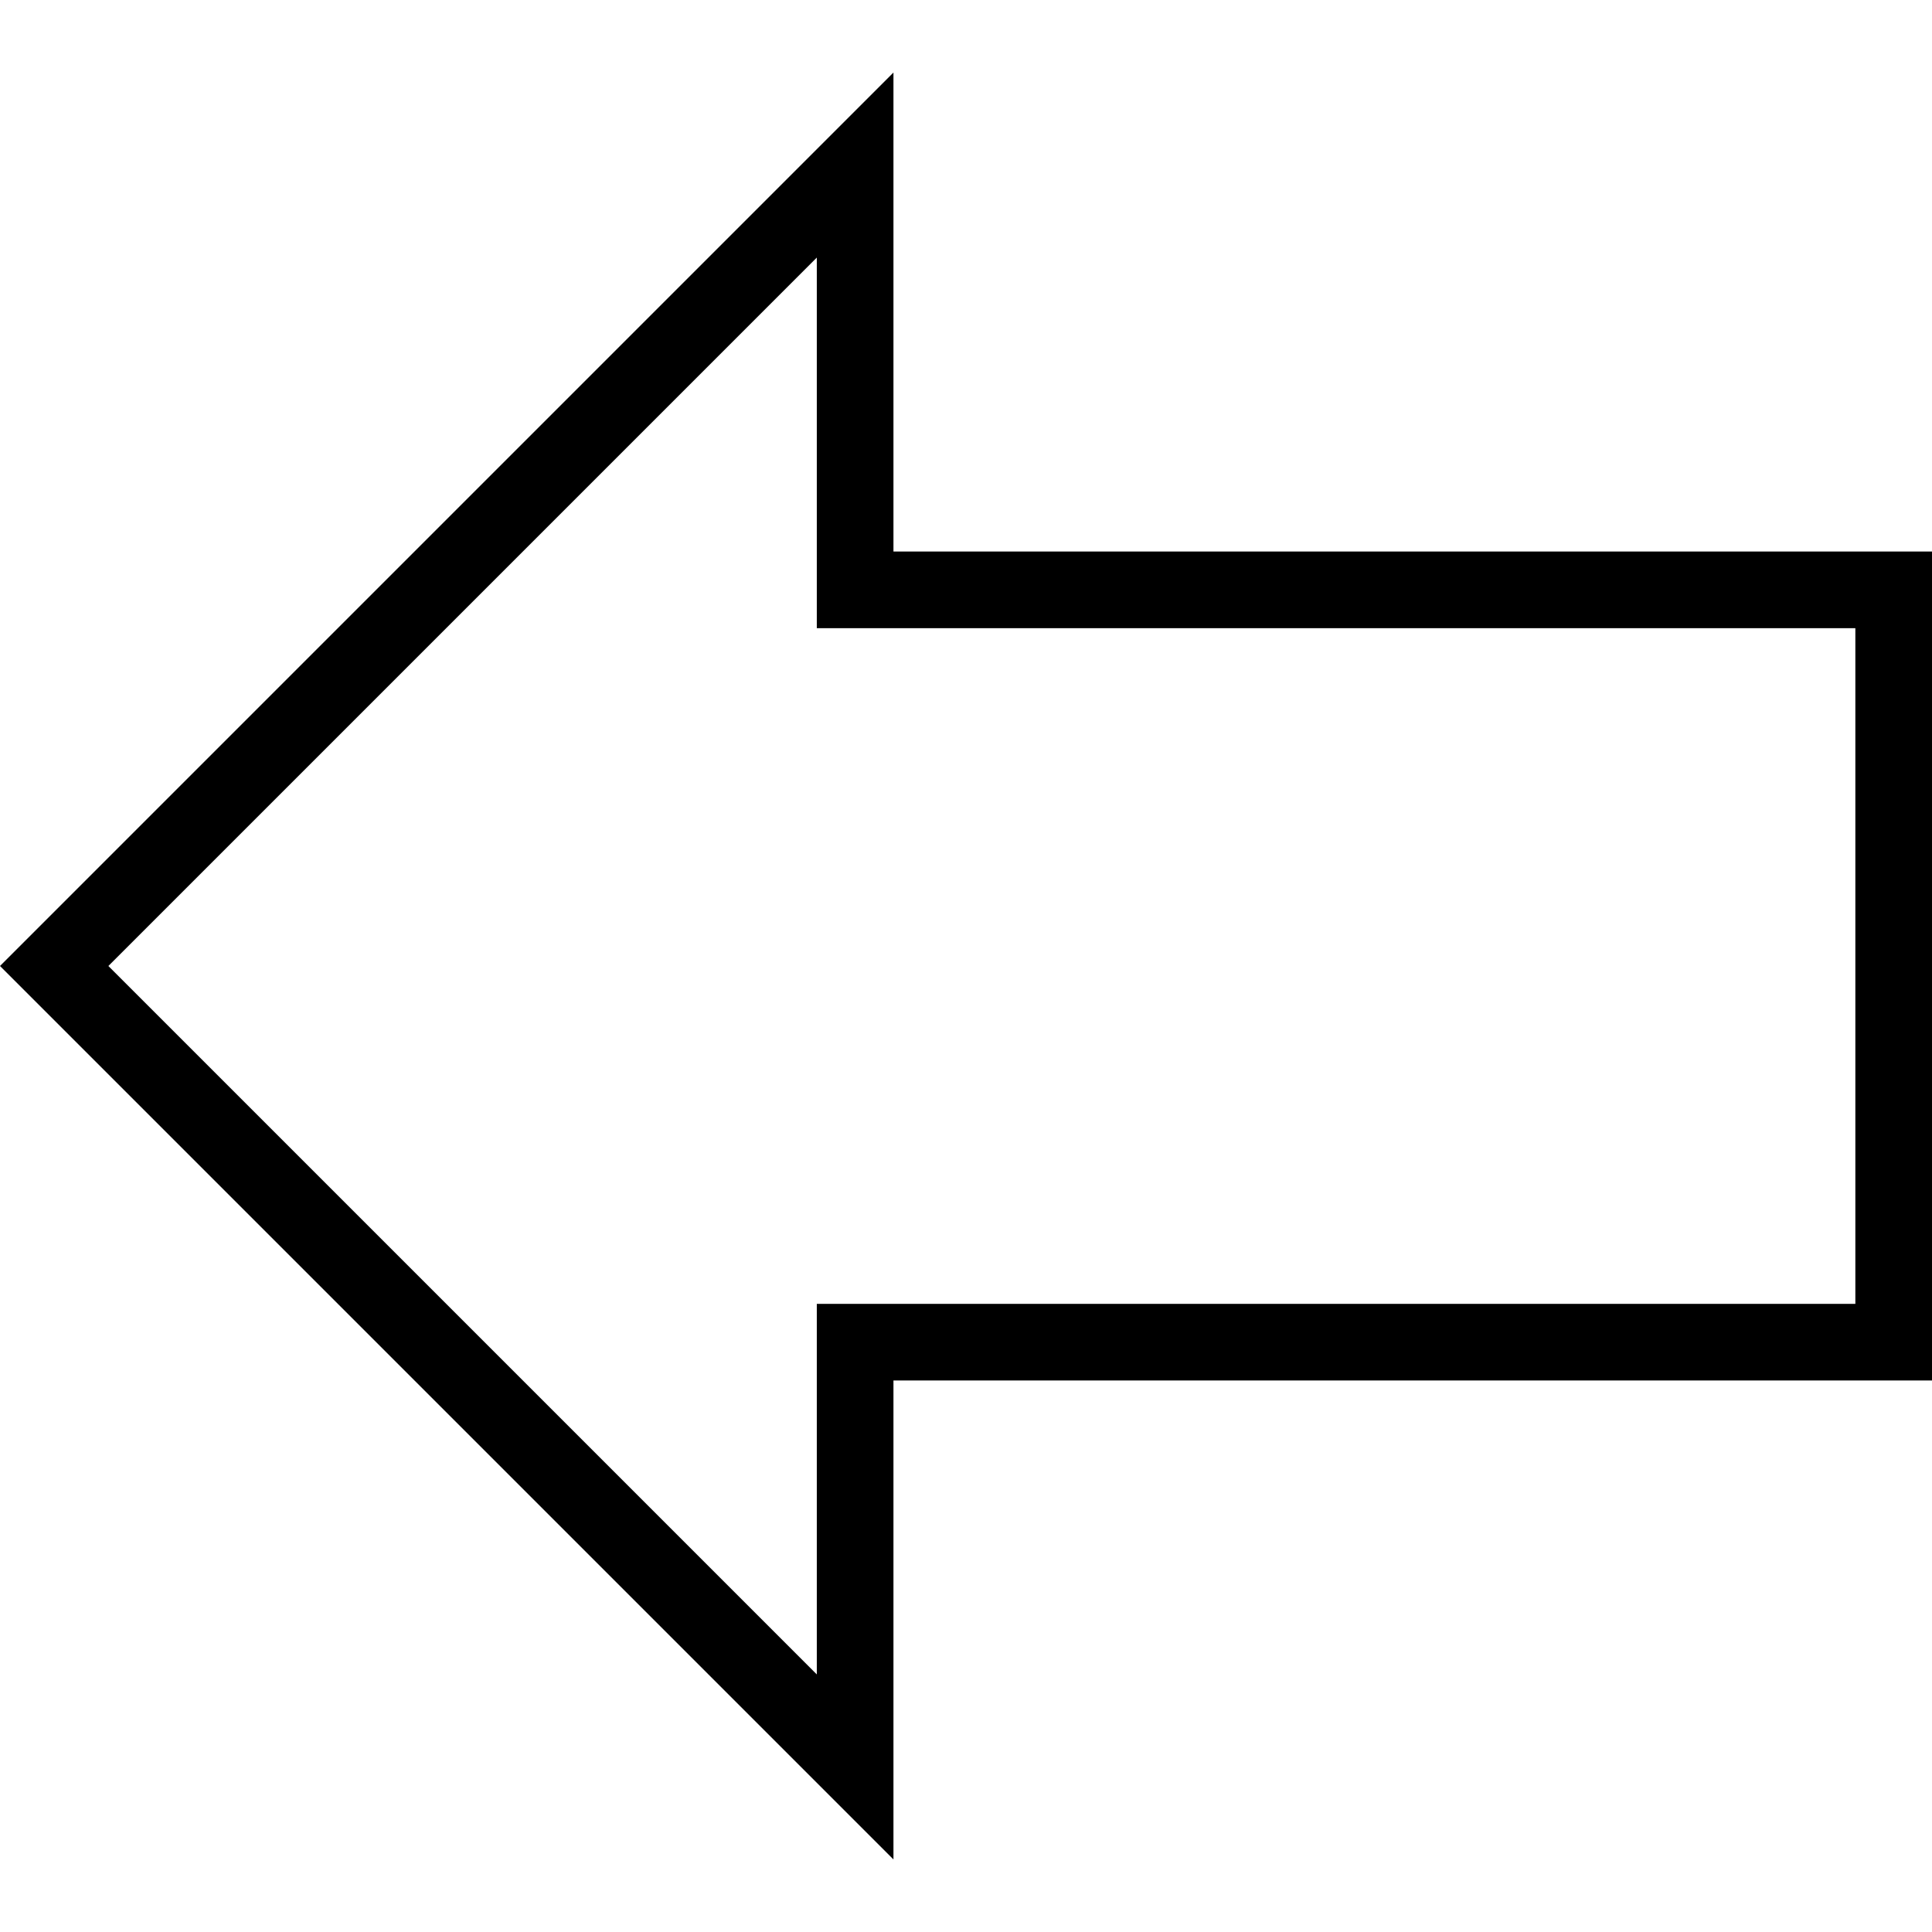
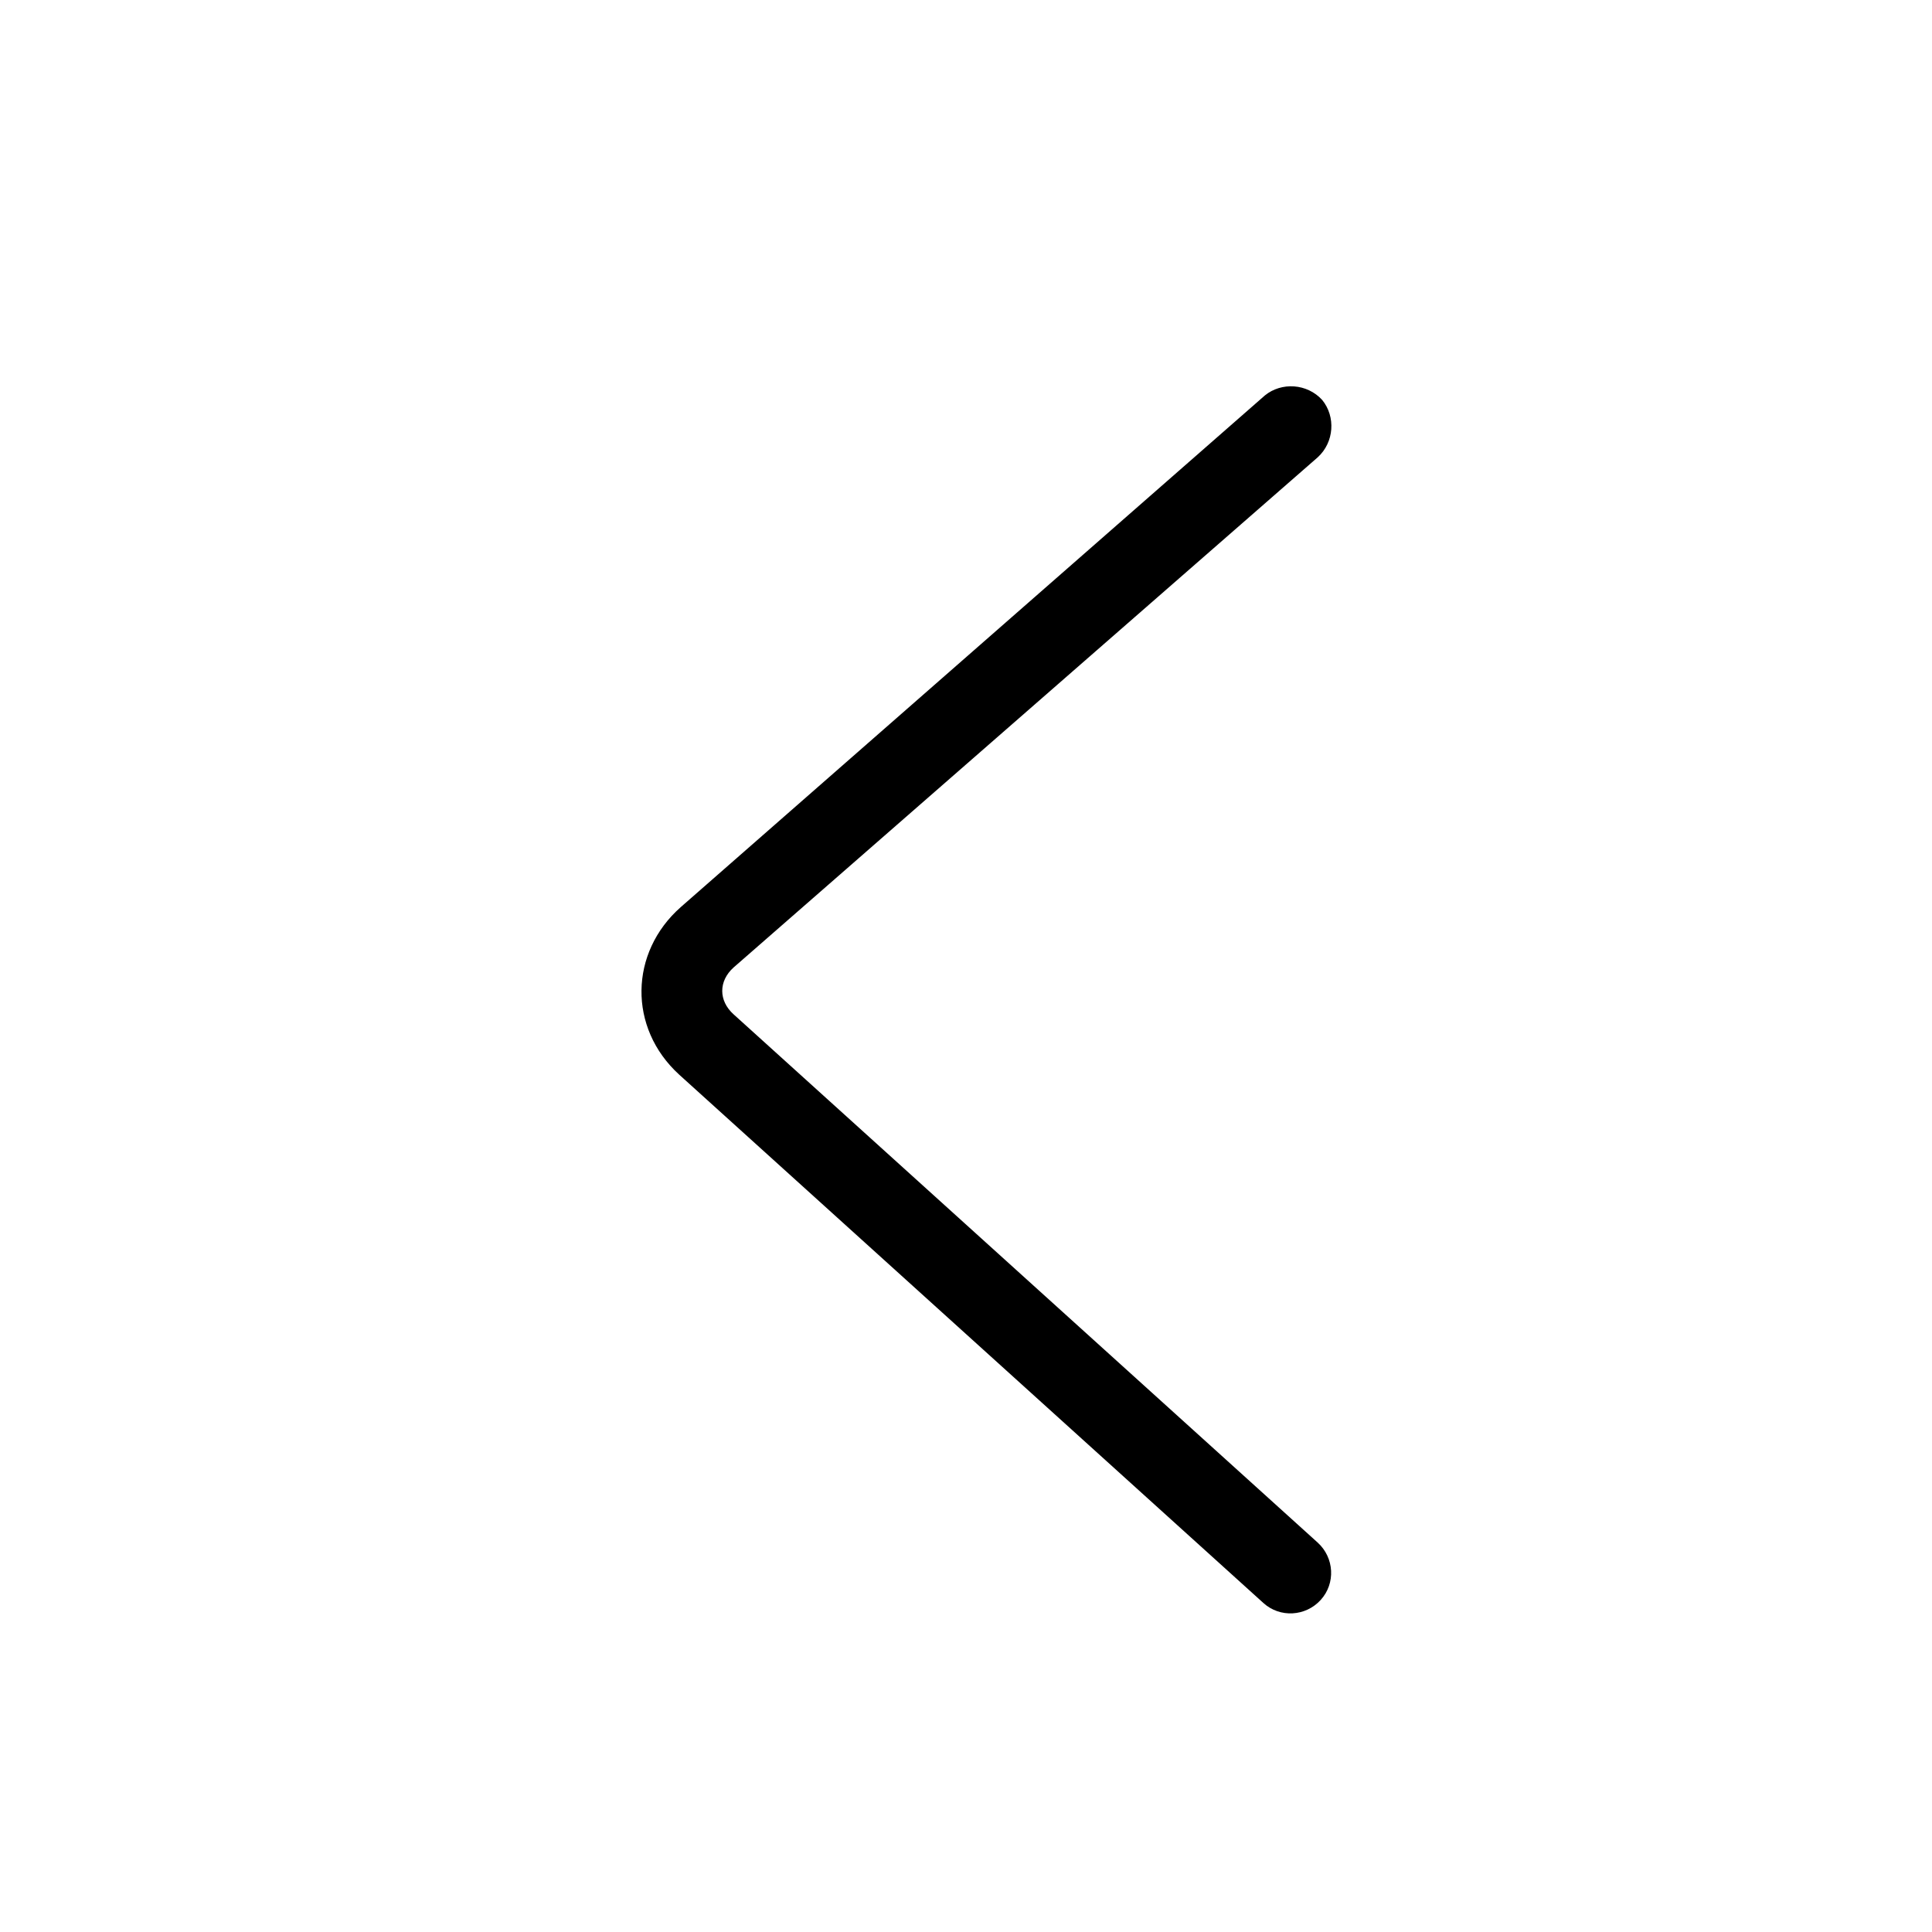
- <svg xmlns="http://www.w3.org/2000/svg" fill="#000000" height="800px" width="800px" version="1.1" id="Layer_1" viewBox="0 0 496.385 496.385" xml:space="preserve">
-   <g>
-     <g>
-       <path d="M229.553,141.702V18.639L0,248.192l229.553,229.553V354.688h266.832V141.702H229.553z M476.692,334.995H209.861v95.212    L27.846,248.192L209.861,66.178v95.216h266.832V334.995z" />
-     </g>
-   </g>
+ <svg xmlns="http://www.w3.org/2000/svg" width="800px" height="800px" viewBox="0 0 1024 1024" fill="#000000" class="icon" version="1.1">
+   <path d="M669.6 849.6c8.8 8 22.4 7.2 30.4-1.6s7.2-22.4-1.6-30.4l-309.6-280c-8-7.2-8-17.6 0-24.8l309.6-270.4c8.8-8 9.6-21.6 2.4-30.4-8-8.8-21.6-9.6-30.4-2.4L360.8 480.8c-27.2 24-28 64-0.8 88.8l309.6 280z" fill="" />
</svg>
